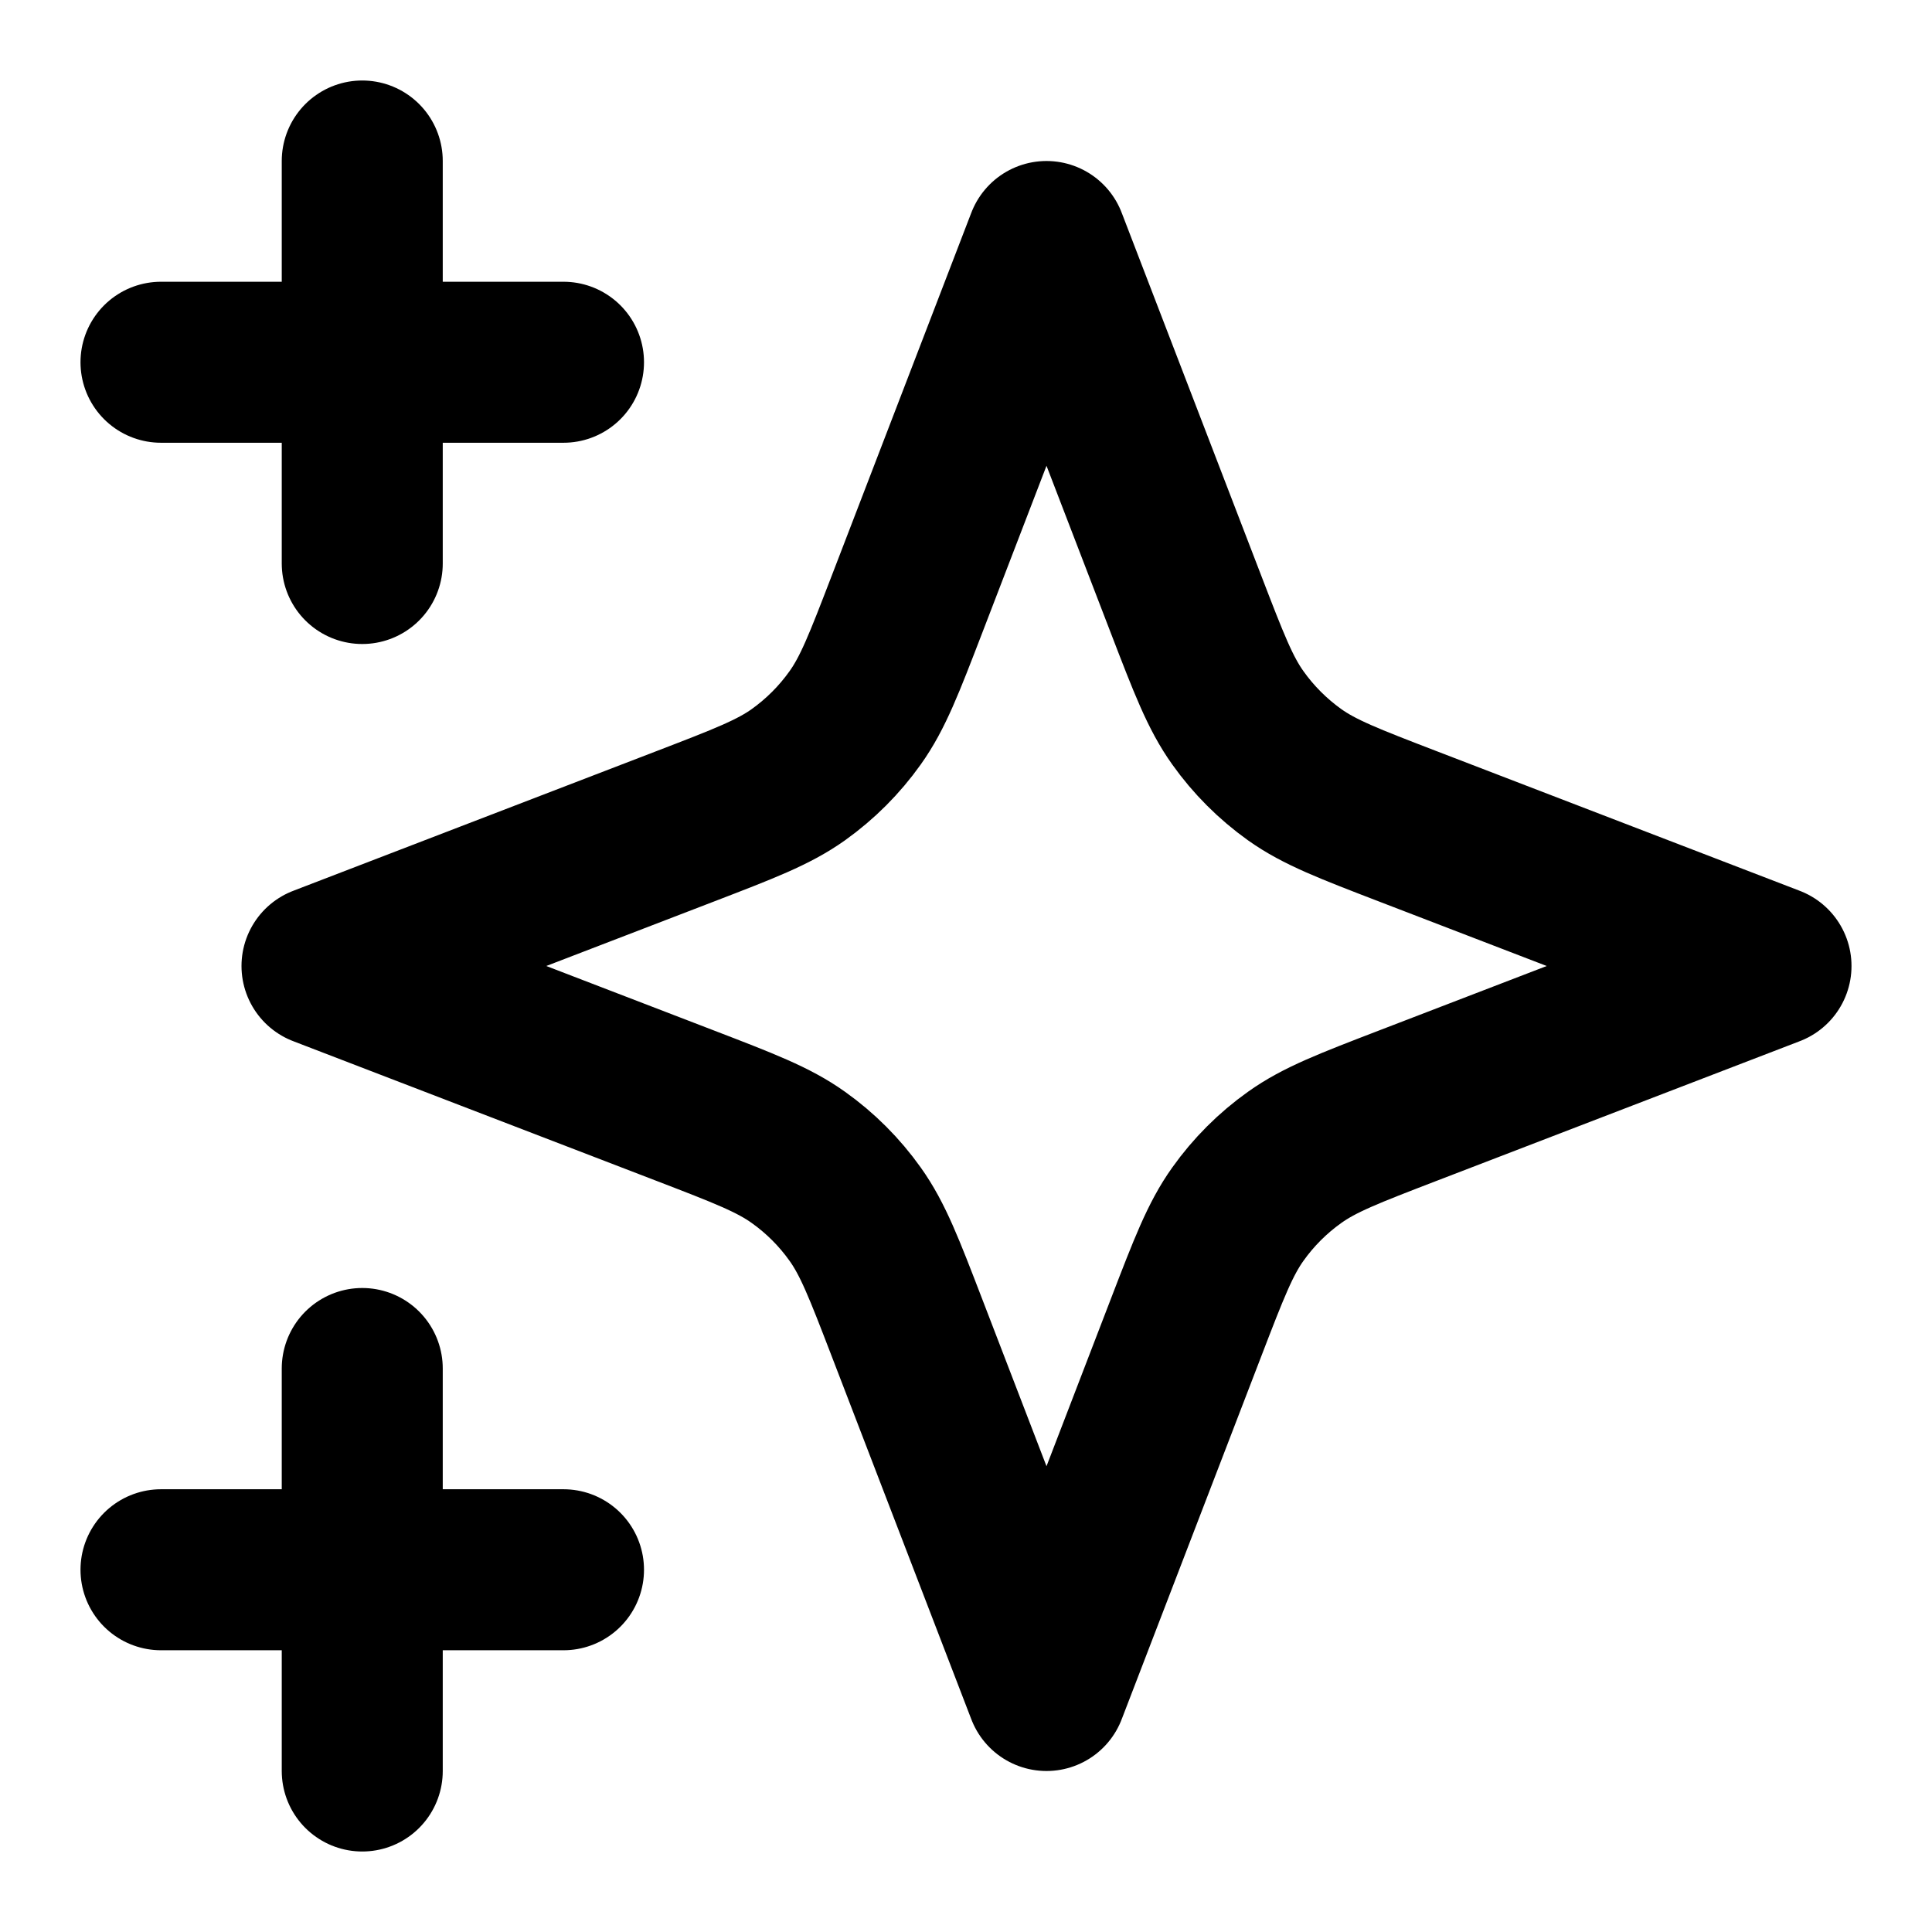
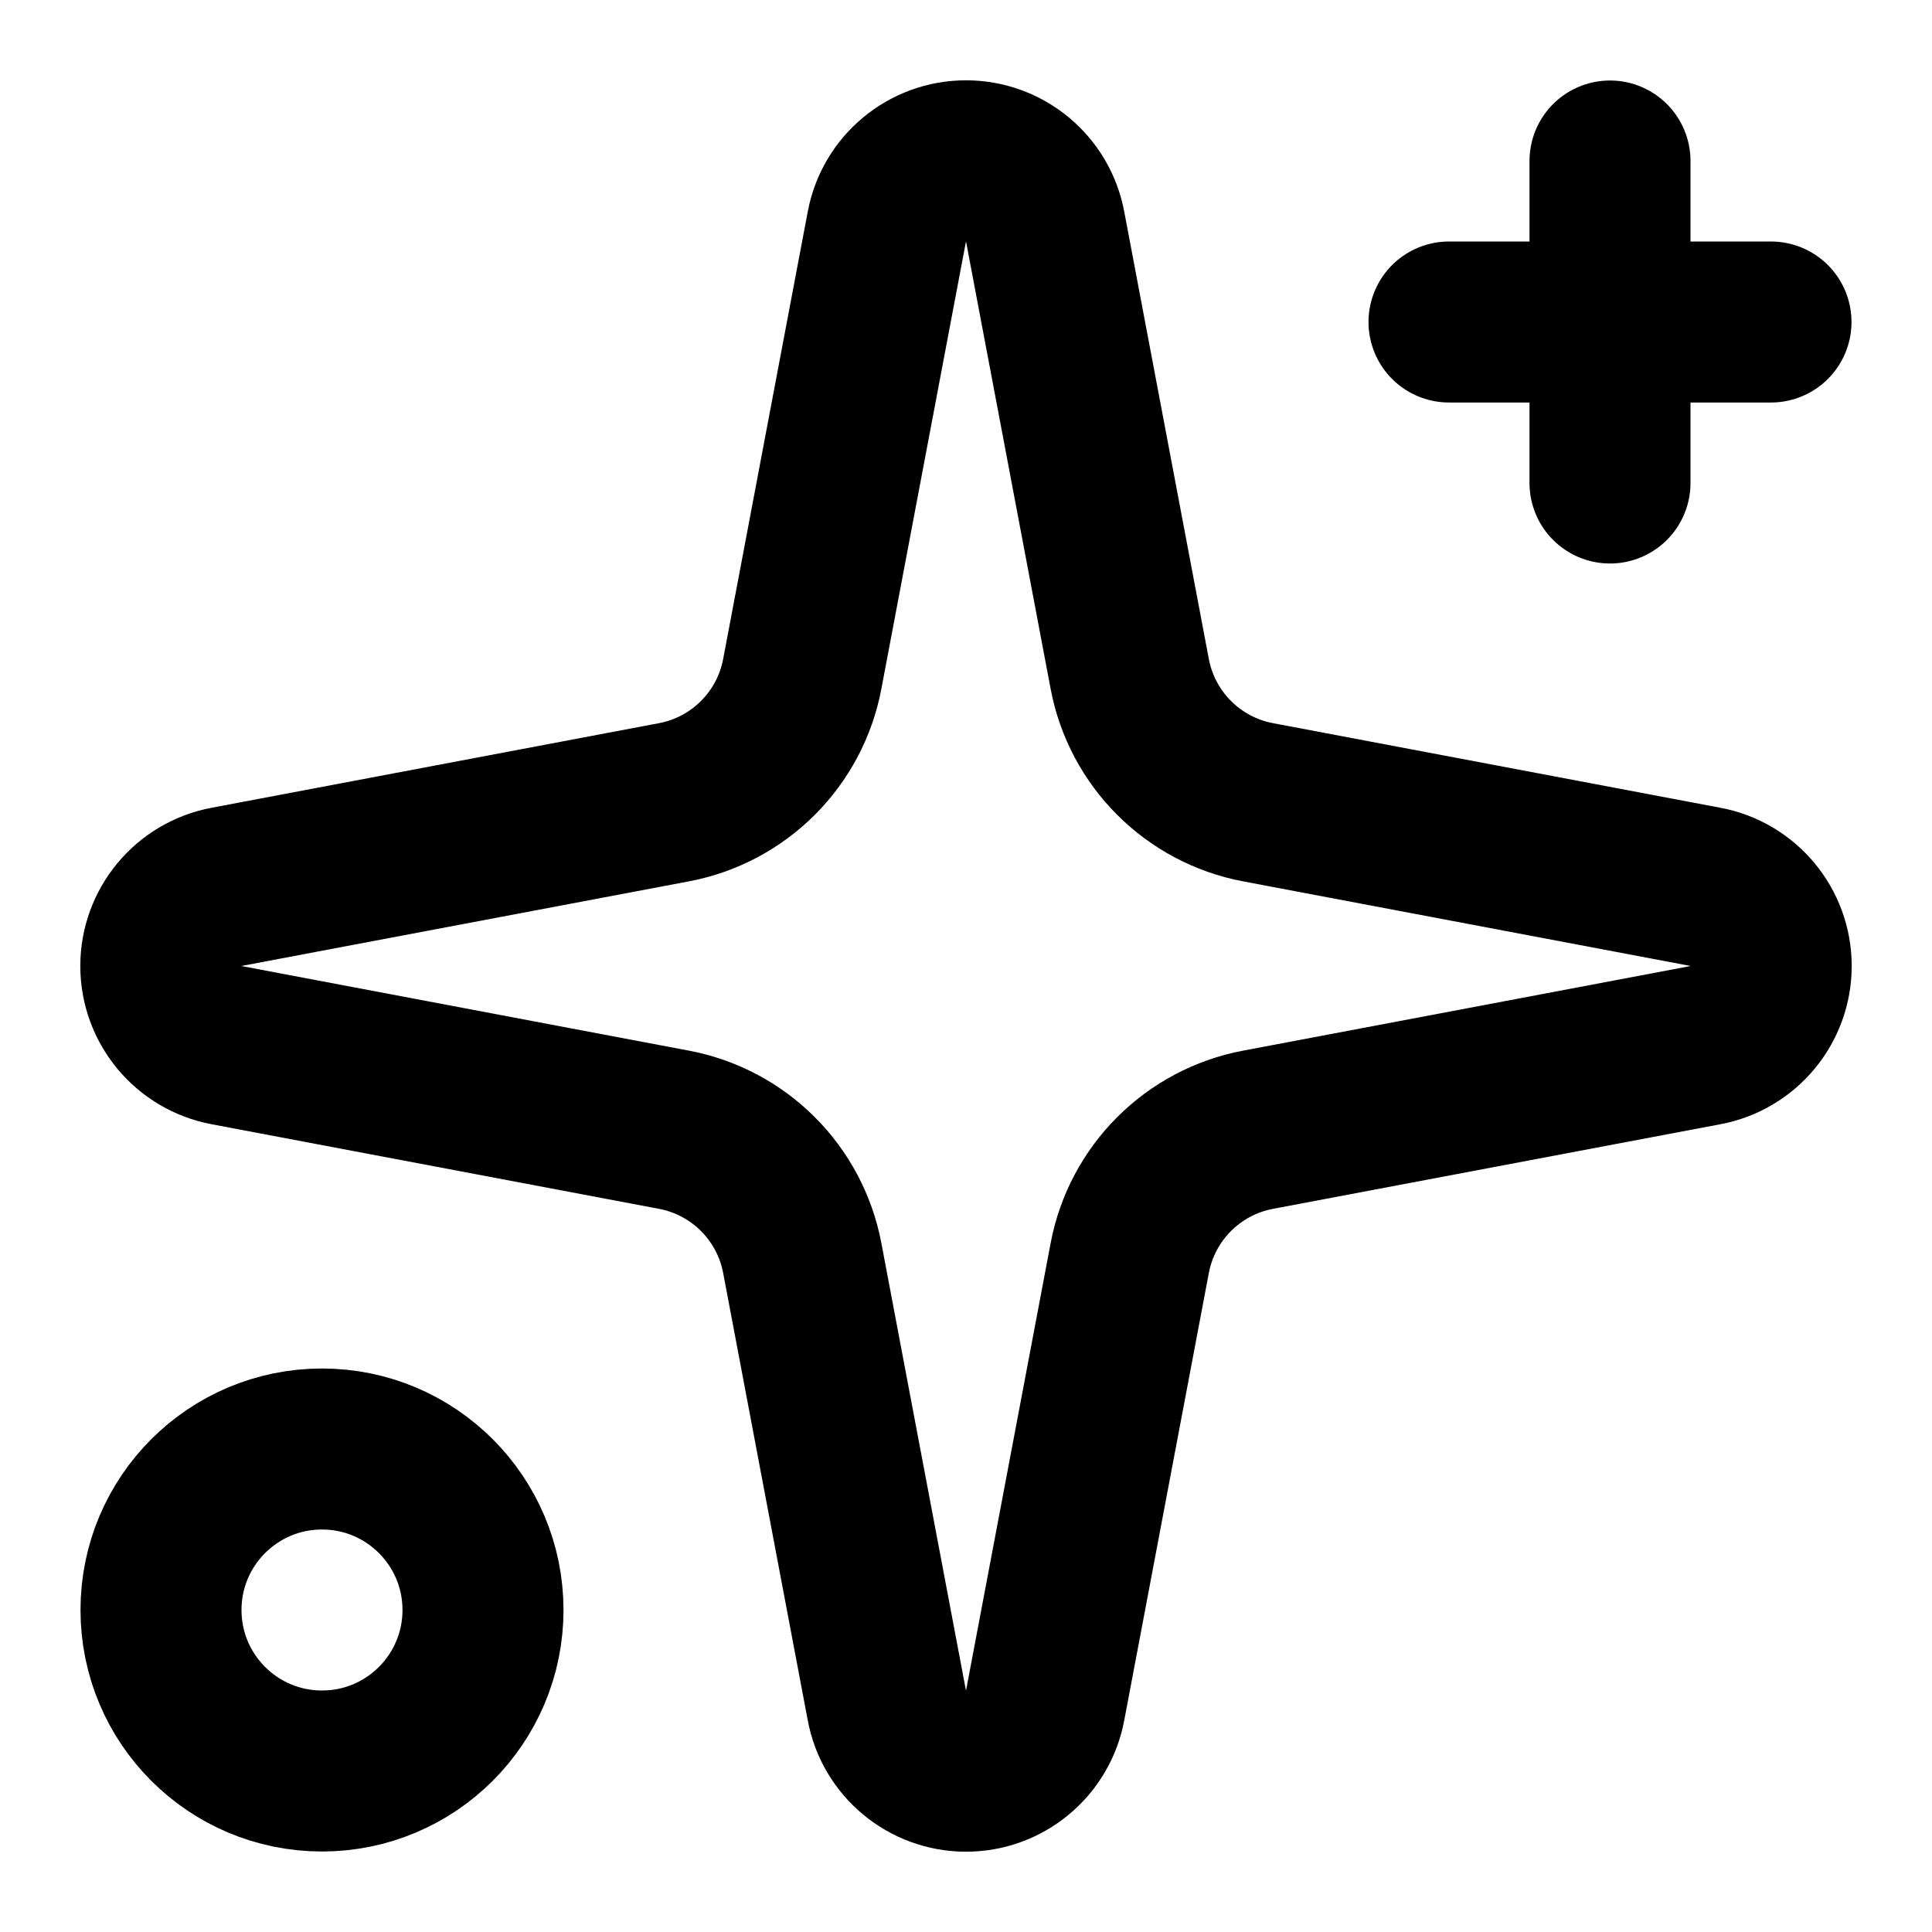
- <svg xmlns="http://www.w3.org/2000/svg" width="800px" height="800px" viewBox="0 0 24 24" fill="none">
-   <path d="M4.5 22V17M4.5 7V2M2 4.5H7M2 19.5H7M13 3L11.266 7.509C10.984 8.242 10.843 8.609 10.623 8.917C10.429 9.19 10.19 9.429 9.917 9.624C9.609 9.843 9.242 9.984 8.509 10.266L4 12L8.509 13.734C9.242 14.016 9.609 14.157 9.917 14.377C10.19 14.571 10.429 14.81 10.623 15.083C10.843 15.391 10.984 15.758 11.266 16.491L13 21L14.734 16.491C15.016 15.758 15.157 15.391 15.377 15.083C15.571 14.81 15.81 14.571 16.083 14.377C16.391 14.157 16.758 14.016 17.491 13.734L22 12L17.491 10.266C16.758 9.984 16.391 9.843 16.083 9.624C15.81 9.429 15.571 9.19 15.377 8.917C15.157 8.609 15.016 8.242 14.734 7.509L13 3Z" stroke="#000000" stroke-width="2" stroke-linecap="round" stroke-linejoin="round" />
+ <svg xmlns="http://www.w3.org/2000/svg" width="24" height="24" viewBox="0 0 24 24" fill="none" stroke="currentColor" stroke-width="2" stroke-linecap="round" stroke-linejoin="round">
+   <path d="M11.017 2.814a1 1 0 0 1 1.966 0l1.051 5.558a2 2 0 0 0 1.594 1.594l5.558 1.051a1 1 0 0 1 0 1.966l-5.558 1.051a2 2 0 0 0-1.594 1.594l-1.051 5.558a1 1 0 0 1-1.966 0l-1.051-5.558a2 2 0 0 0-1.594-1.594l-5.558-1.051a1 1 0 0 1 0-1.966l5.558-1.051a2 2 0 0 0 1.594-1.594z" />
+   <path d="M20 2v4" />
+   <path d="M22 4h-4" />
+   <circle cx="4" cy="20" r="2" />
</svg>
